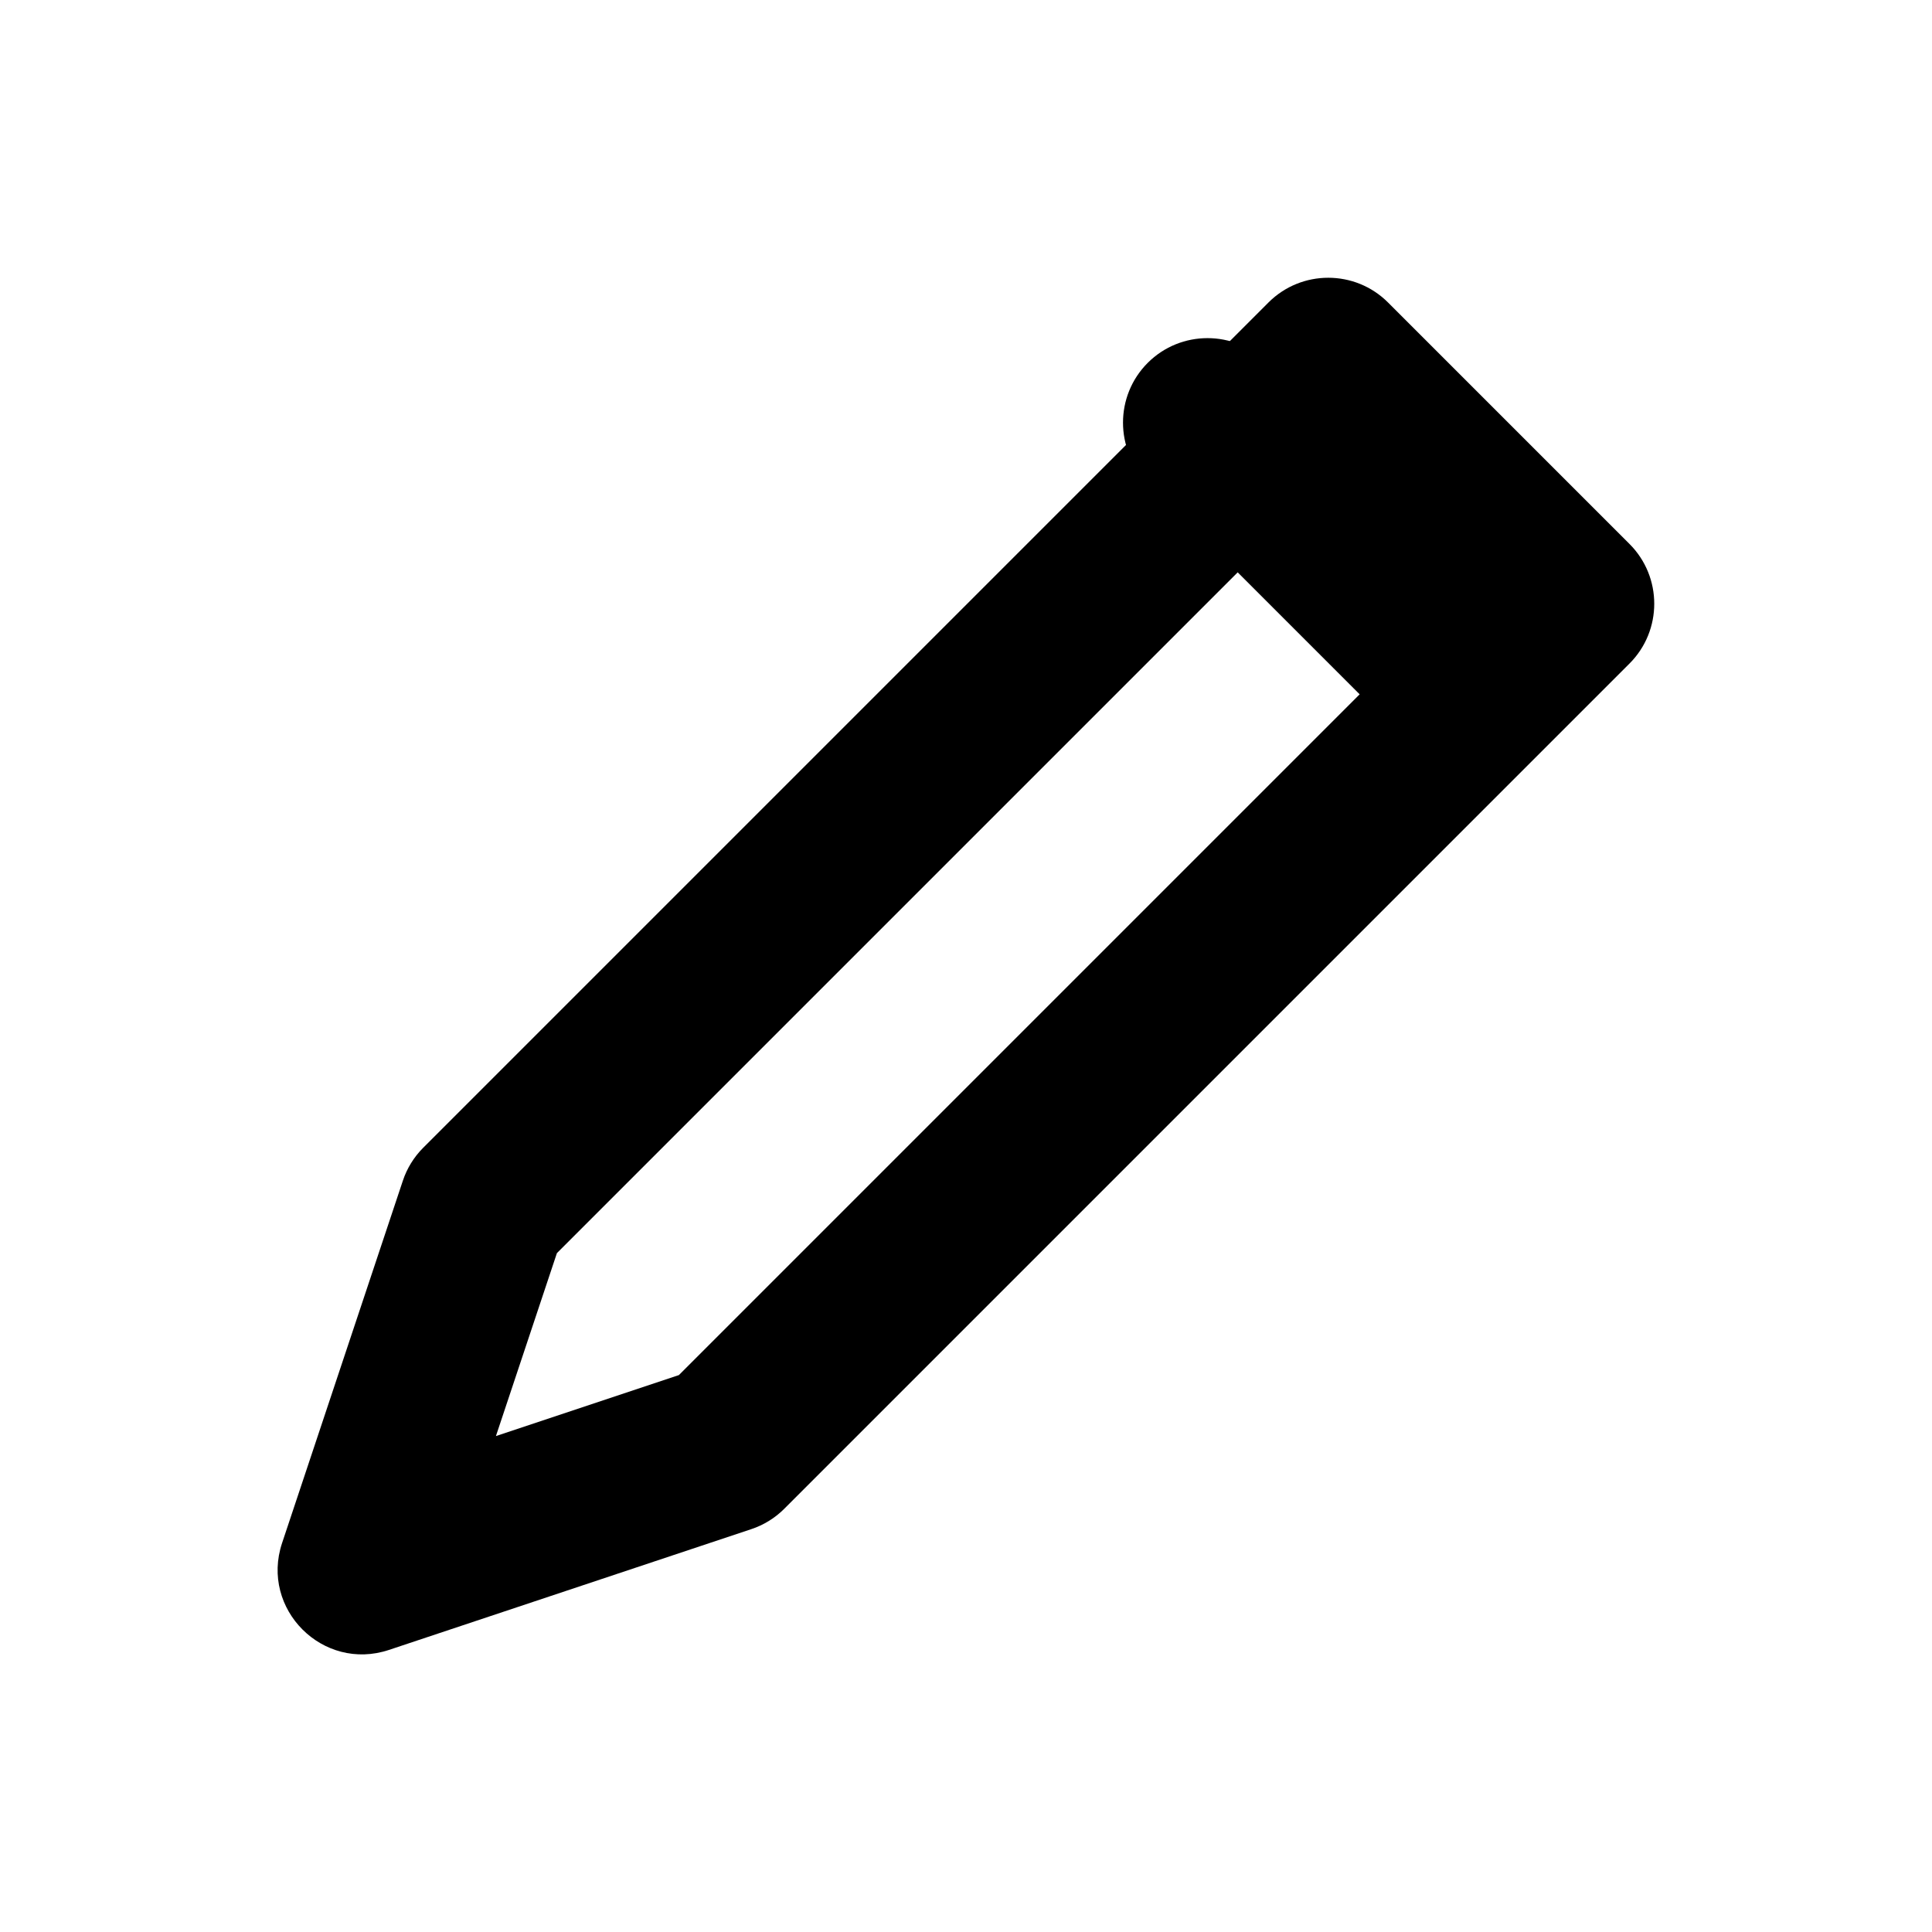
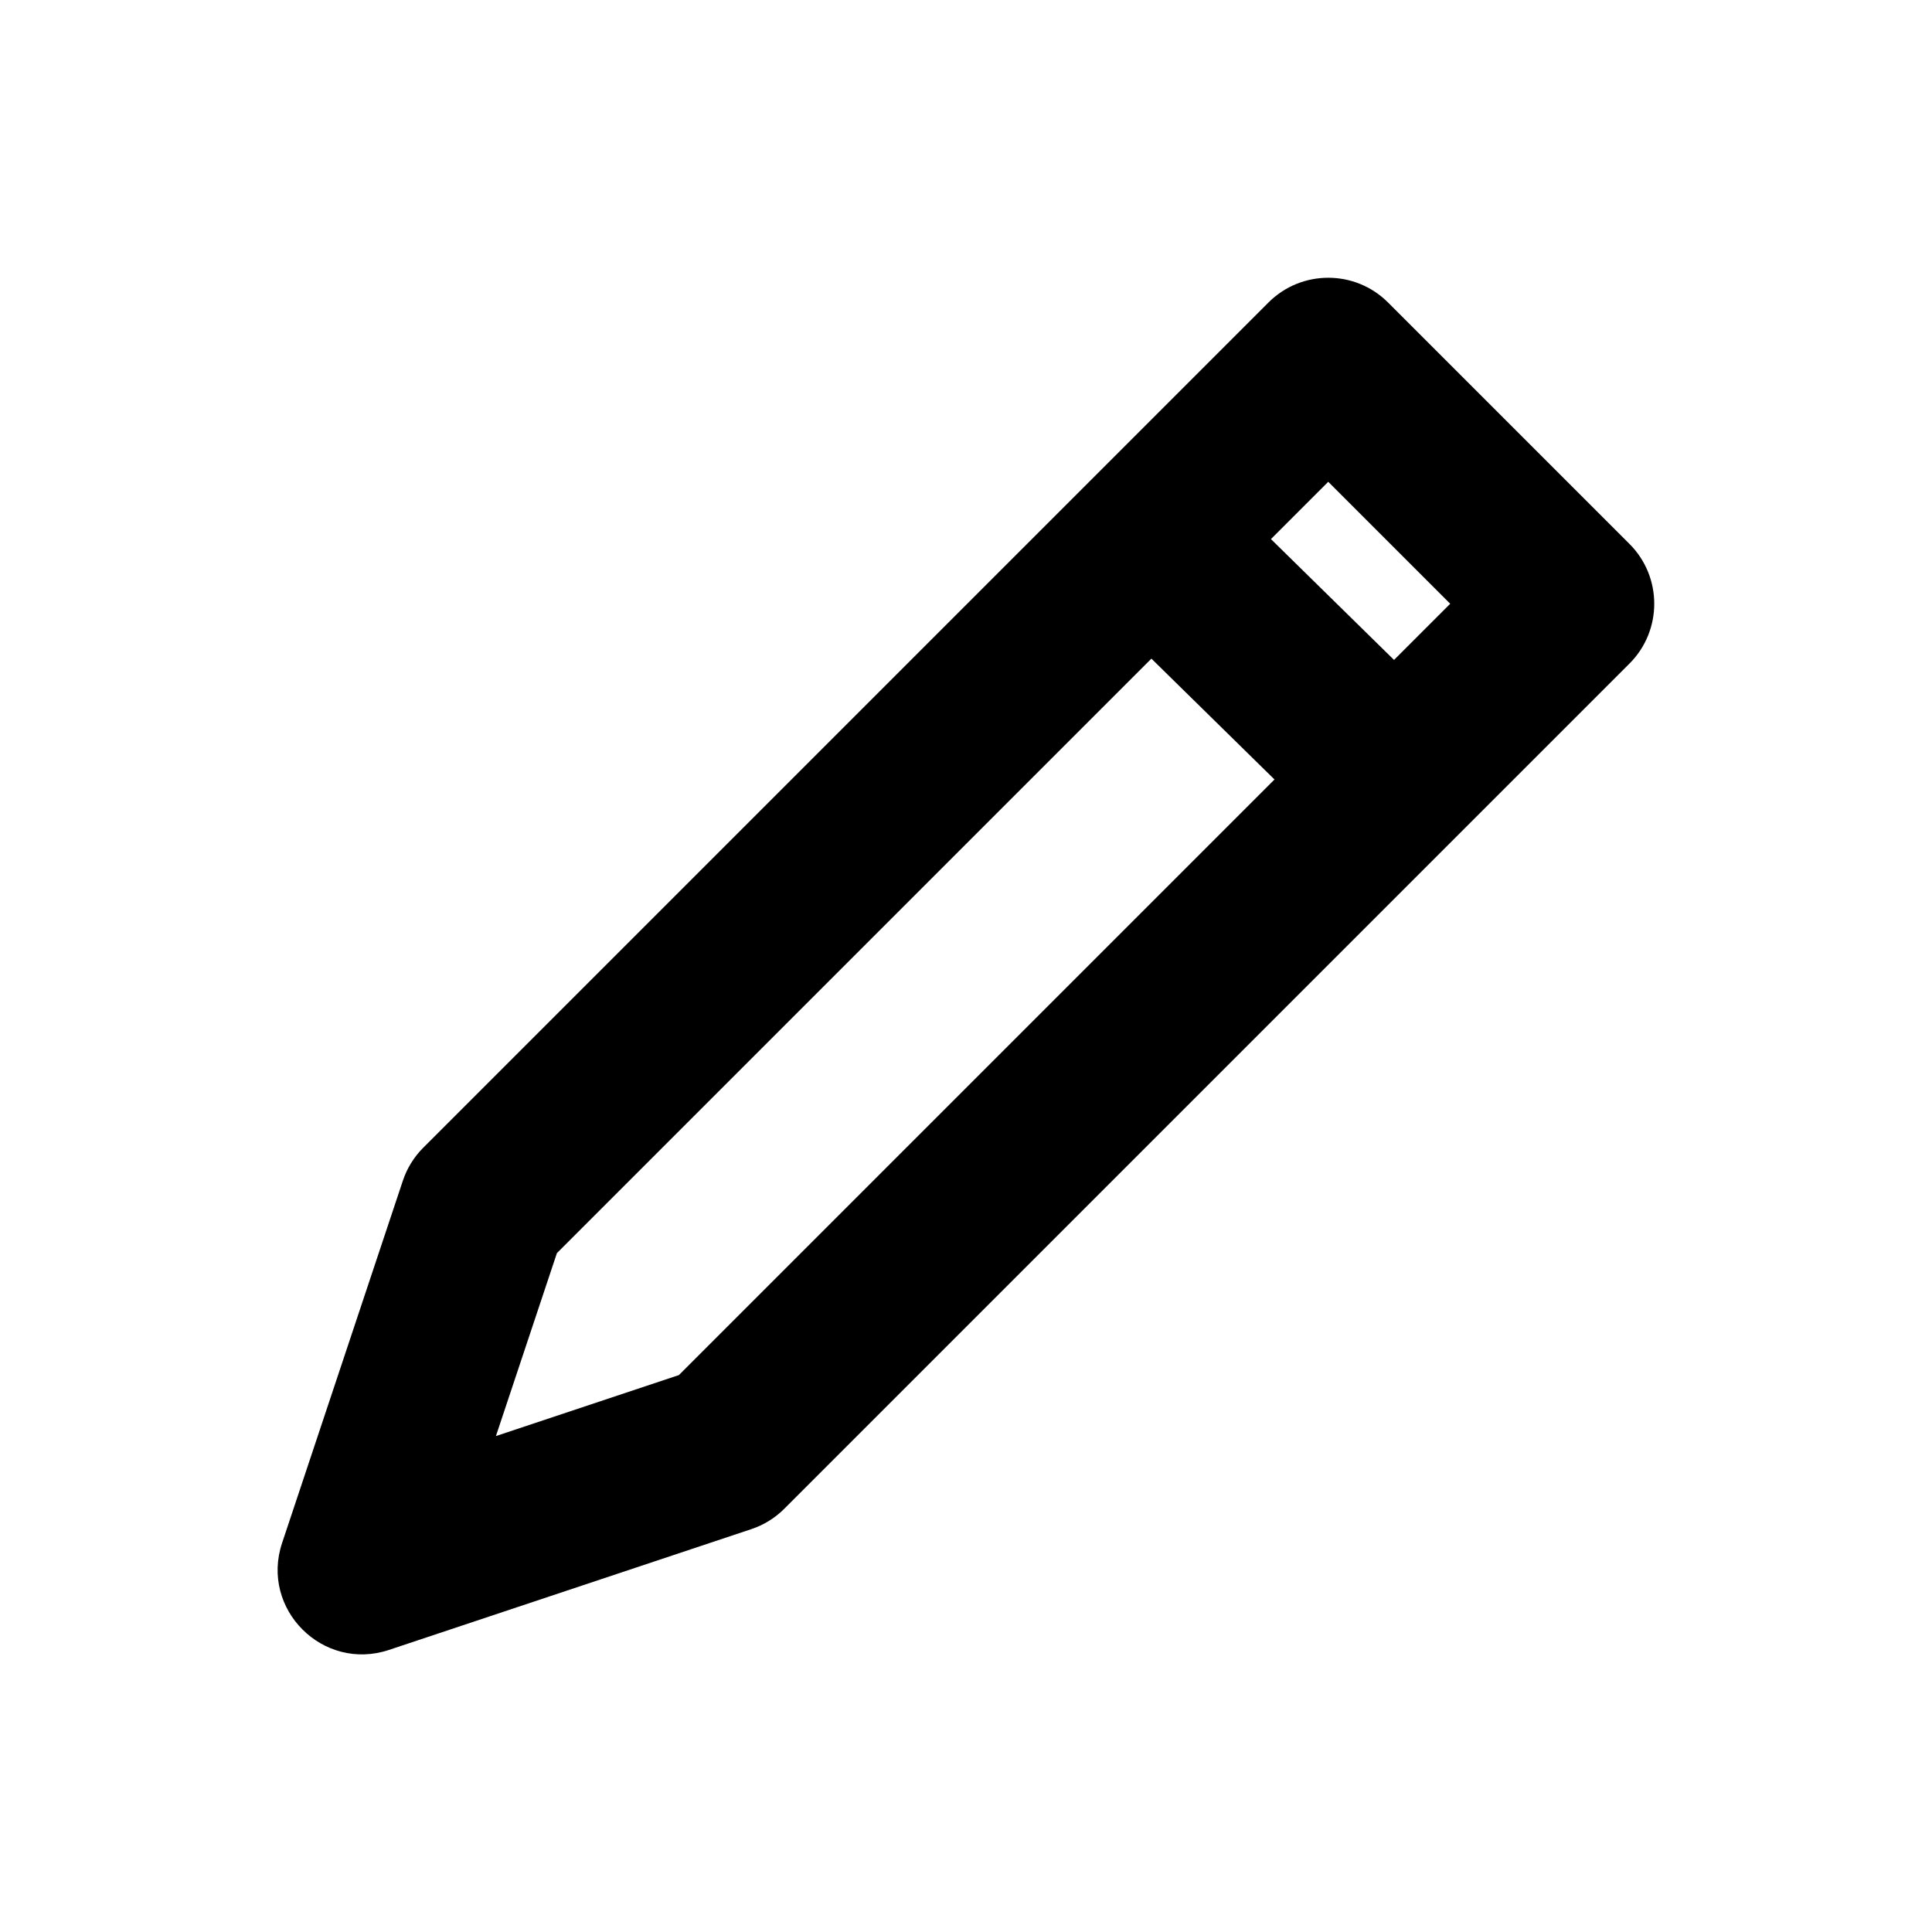
<svg xmlns="http://www.w3.org/2000/svg" width="16px" height="16px" viewBox="0 0 16 16" version="1.1">
  <g id="edit" stroke="none" fill="none" fill-rule="evenodd" stroke-width="1">
    <g id="Group" transform="translate(3, 3)" fill="#000000">
      <path d="M8.495,-0.495 L10.495,1.505 C10.768,1.778 10.768,2.222 10.495,2.495 L3.495,9.495 C3.418,9.572 3.324,9.63 3.221,9.664 L0.221,10.664 C-0.326,10.846 -0.846,10.326 -0.664,9.779 L0.336,6.779 C0.37,6.676 0.428,6.582 0.505,6.505 L7.505,-0.495 C7.778,-0.768 8.222,-0.768 8.495,-0.495 Z M1.612,7.378 L1.107,8.893 L2.622,8.388 L9.01,2 L8,0.99 L1.612,7.378 Z" id="Path" fill-rule="nonzero" />
-       <path d="M7.495,0.005 L9.495,2.005 C9.768,2.278 9.768,2.722 9.495,2.995 C9.222,3.268 8.778,3.268 8.505,2.995 L6.505,0.995 C6.232,0.722 6.232,0.278 6.505,0.005 C6.778,-0.268 7.222,-0.268 7.495,0.005 Z" id="Path" fill-rule="nonzero" />
+       <path d="M7.089,1.036 L8.955,2.868 C9.229,3.141 9.229,3.585 8.955,3.858 C8.682,4.131 8.239,4.131 7.965,3.858 L6.099,2.026 C5.826,1.752 5.826,1.309 6.099,1.036 C6.373,0.762 6.816,0.762 7.089,1.036 Z" id="Path" fill-rule="nonzero" />
    </g>
  </g>
</svg>
